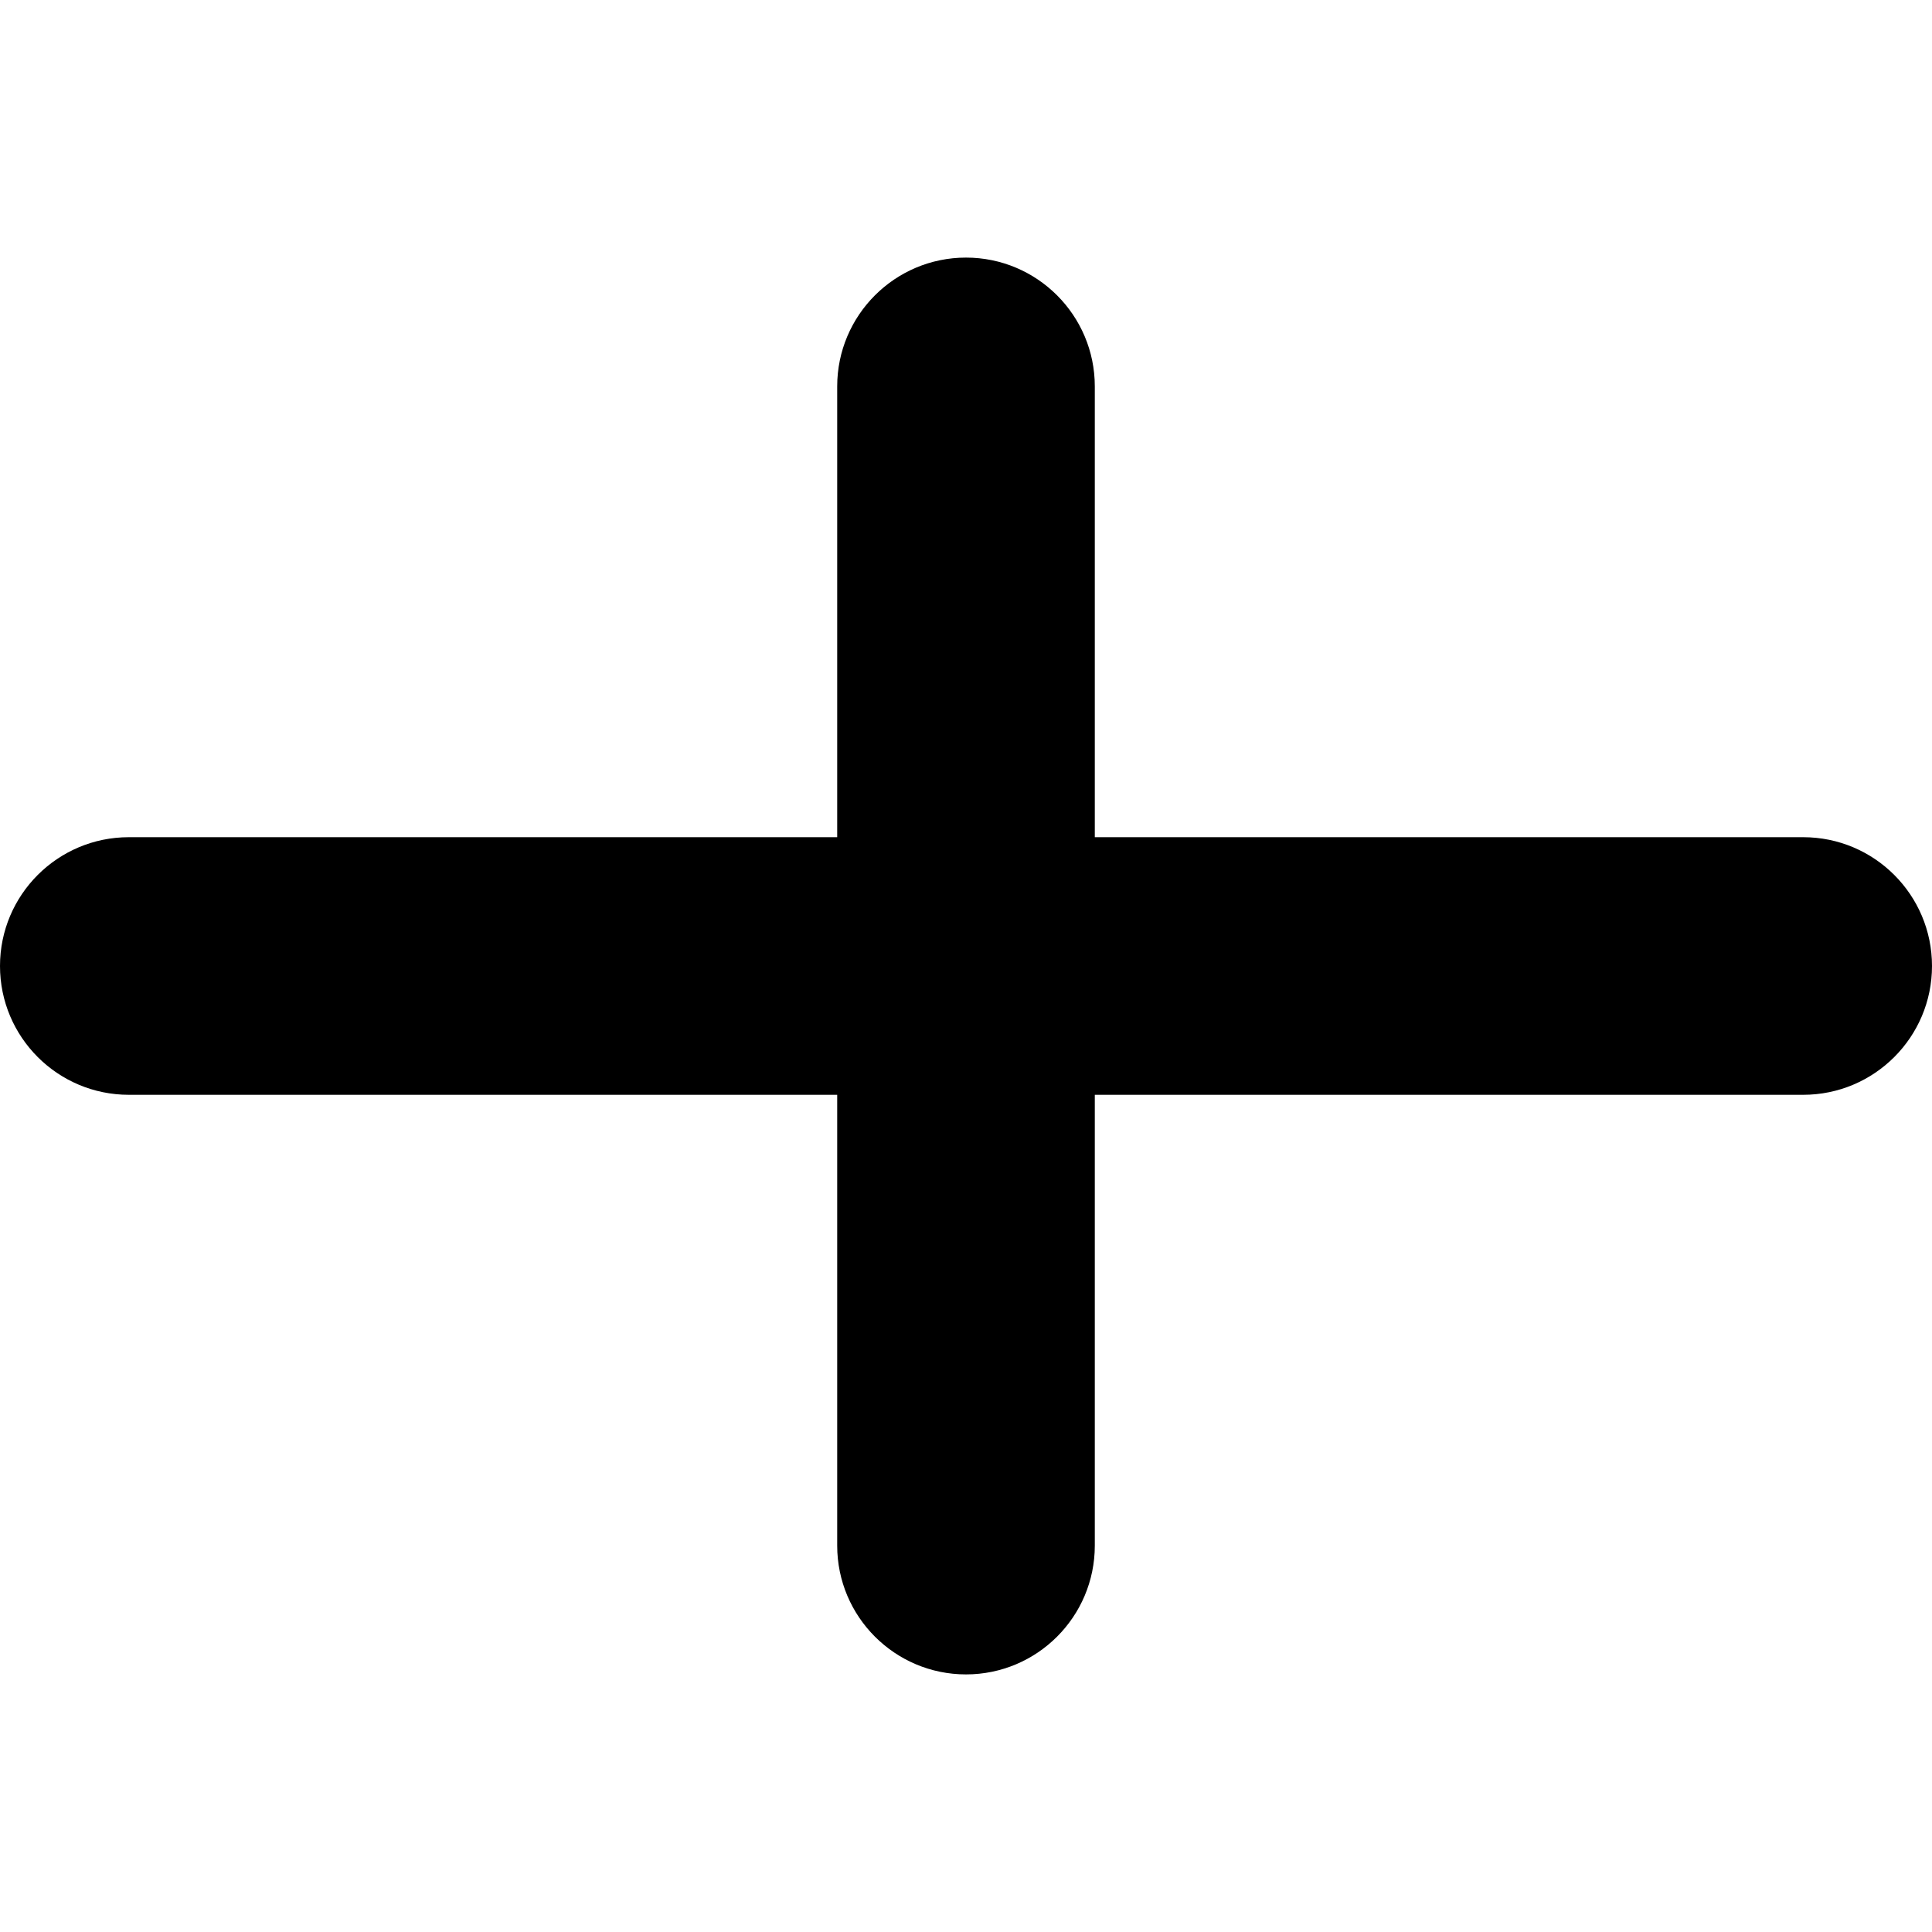
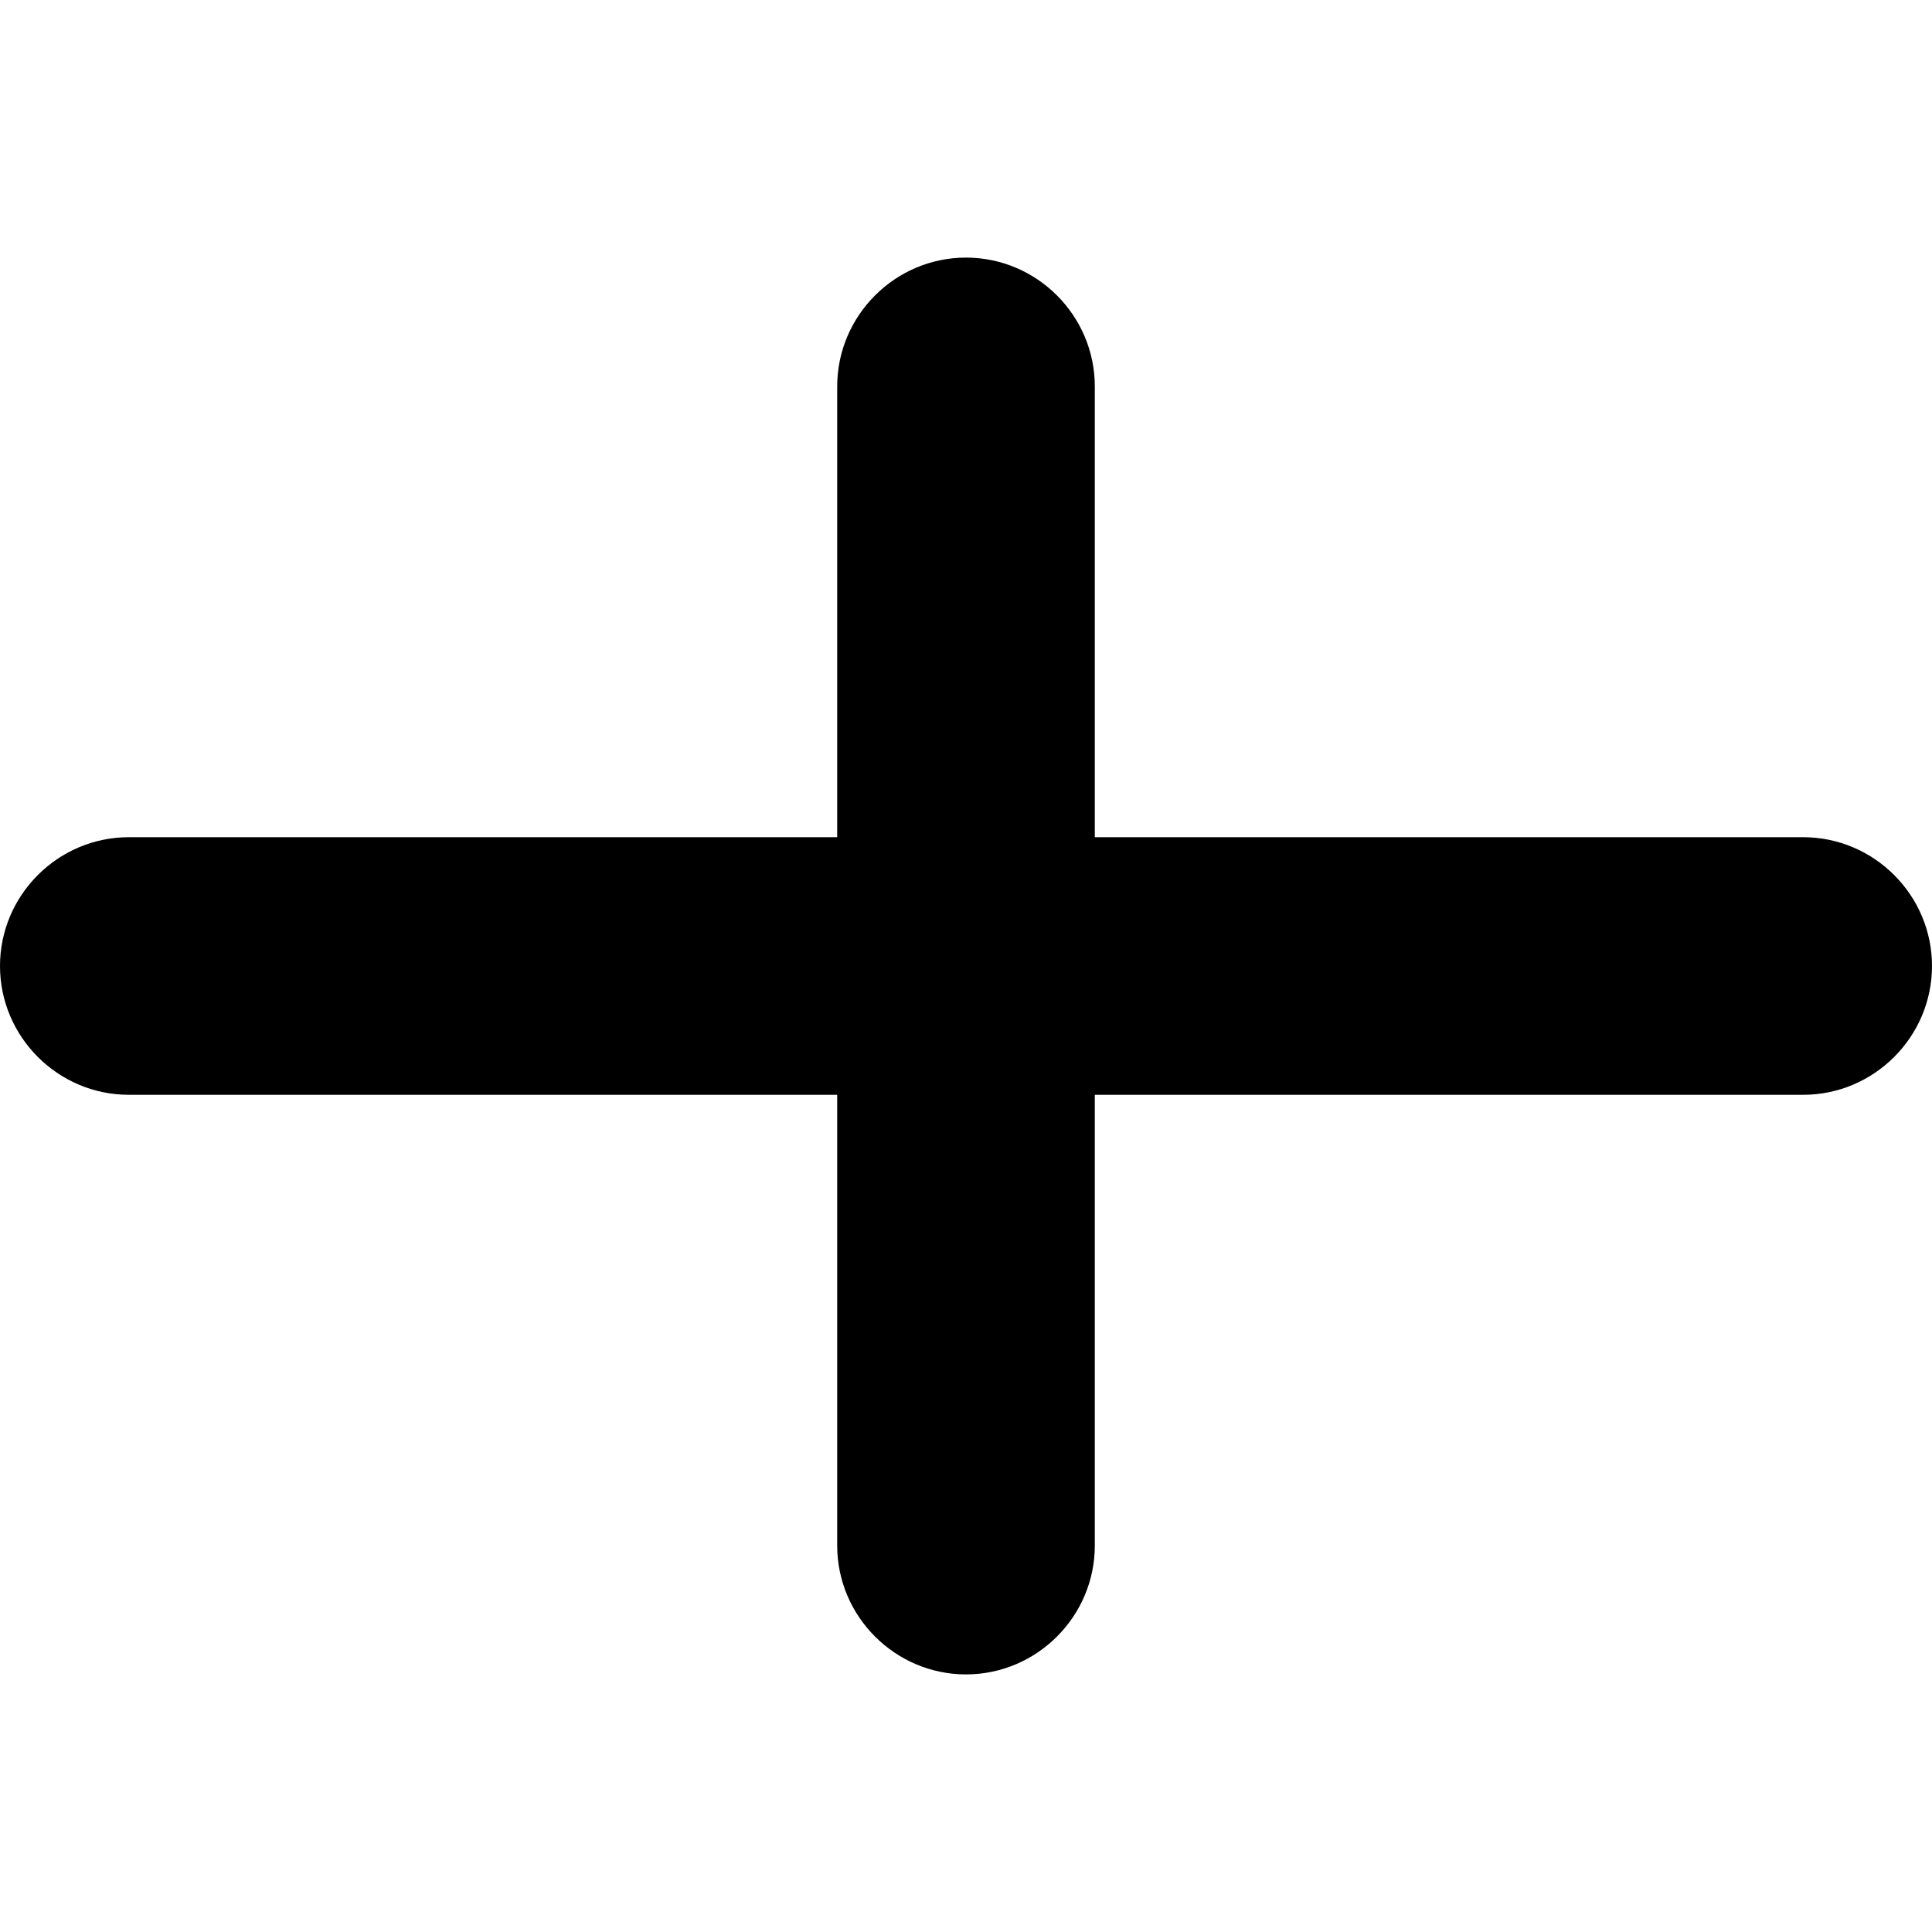
<svg xmlns="http://www.w3.org/2000/svg" viewBox="0 0 15 15" version="1.1">
-   <path d="M7.5,2 C8.052,2 8.5,2.448 8.5,3 L8.5,6.5 L14,6.5 C14.552,6.5 15,6.948 15,7.5 C15,8.052 14.552,8.5 14,8.5 L8.5,8.5 L8.5,12 C8.5,12.552 8.052,13 7.5,13 C6.948,13 6.5,12.552 6.5,12 L6.5,8.5 L1,8.5 C0.448,8.5 0,8.052 0,7.5 C0,6.948 0.448,6.5 1,6.5 L6.5,6.5 L6.5,3 C6.5,2.448 6.948,2 7.5,2 Z" />
+   <path d="M7.5 2C8.05 2 8.5 2.45 8.5 3L8.5 6.5L14 6.5C14.55 6.5 15 6.95 15 7.5C15 8.05 14.55 8.5 14 8.5L8.5 8.5L8.5 12C8.5 12.55 8.05 13 7.5 13C6.95 13 6.5 12.55 6.5 12L6.5 8.5L1 8.5C0.45 8.5 0 8.05 0 7.5C0 6.95 0.45 6.5 1 6.5L6.5 6.5L6.5 3C6.5 2.45 6.95 2 7.5 2Z" />
</svg>
